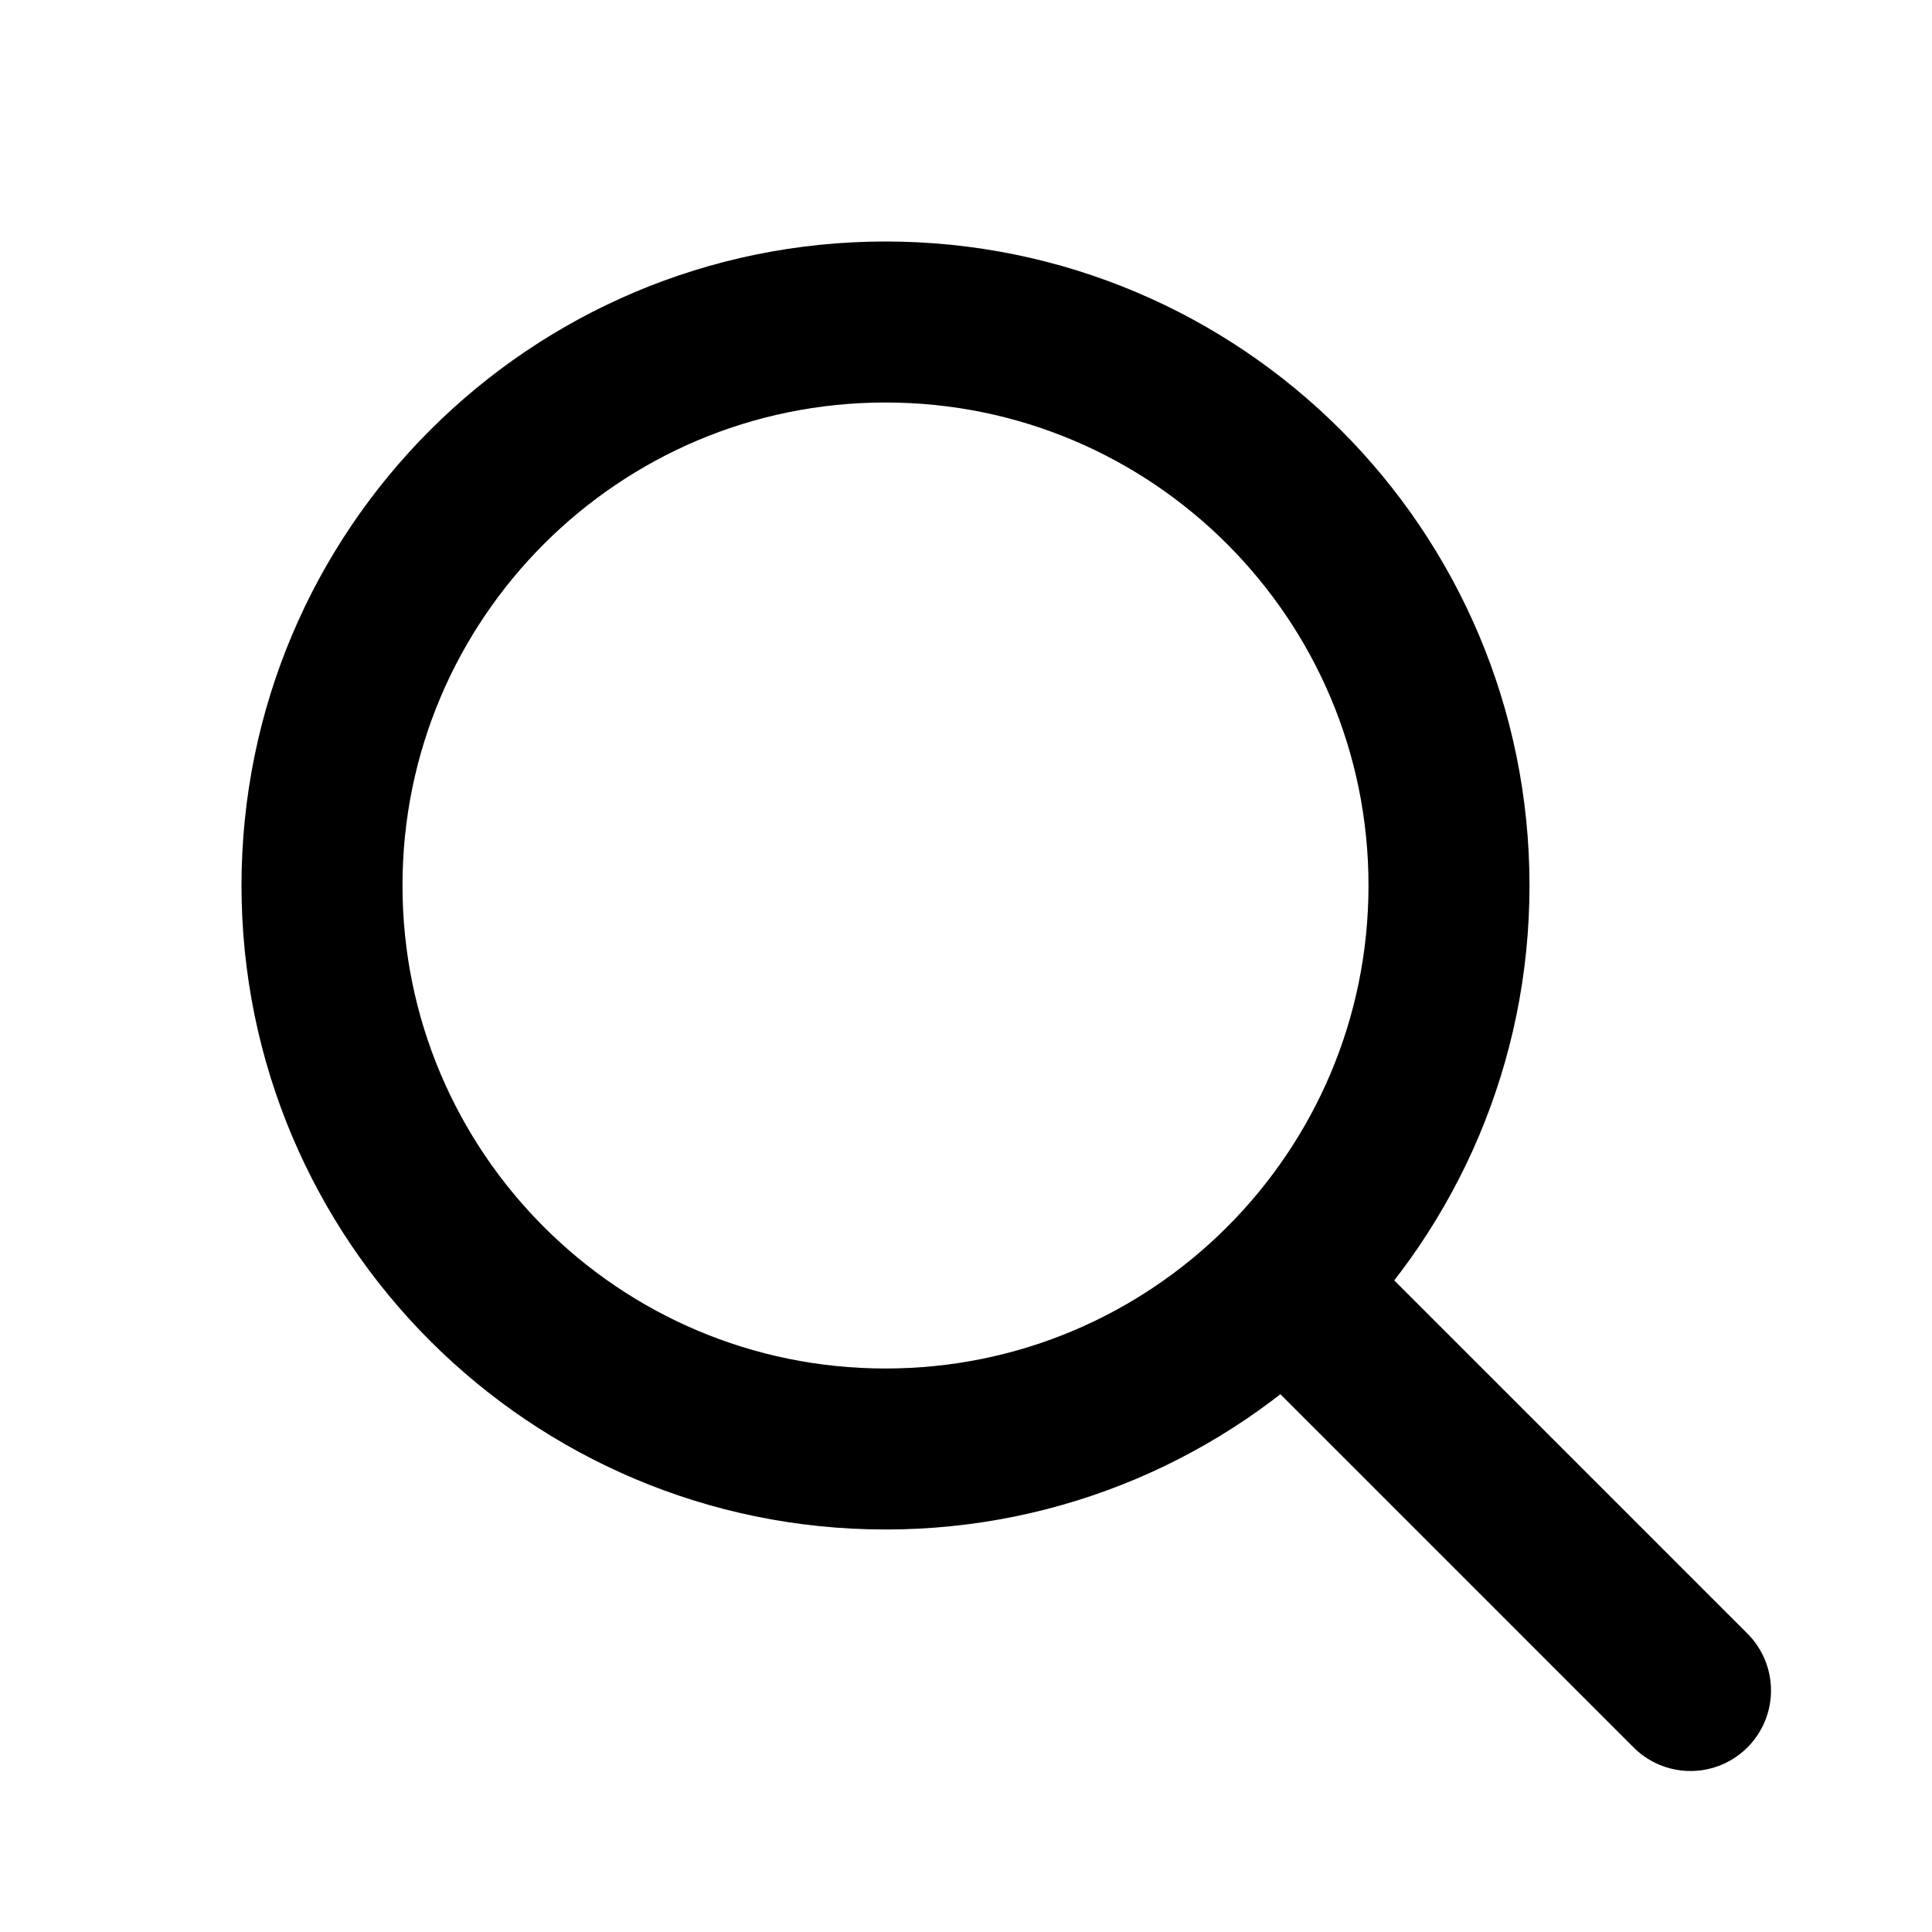
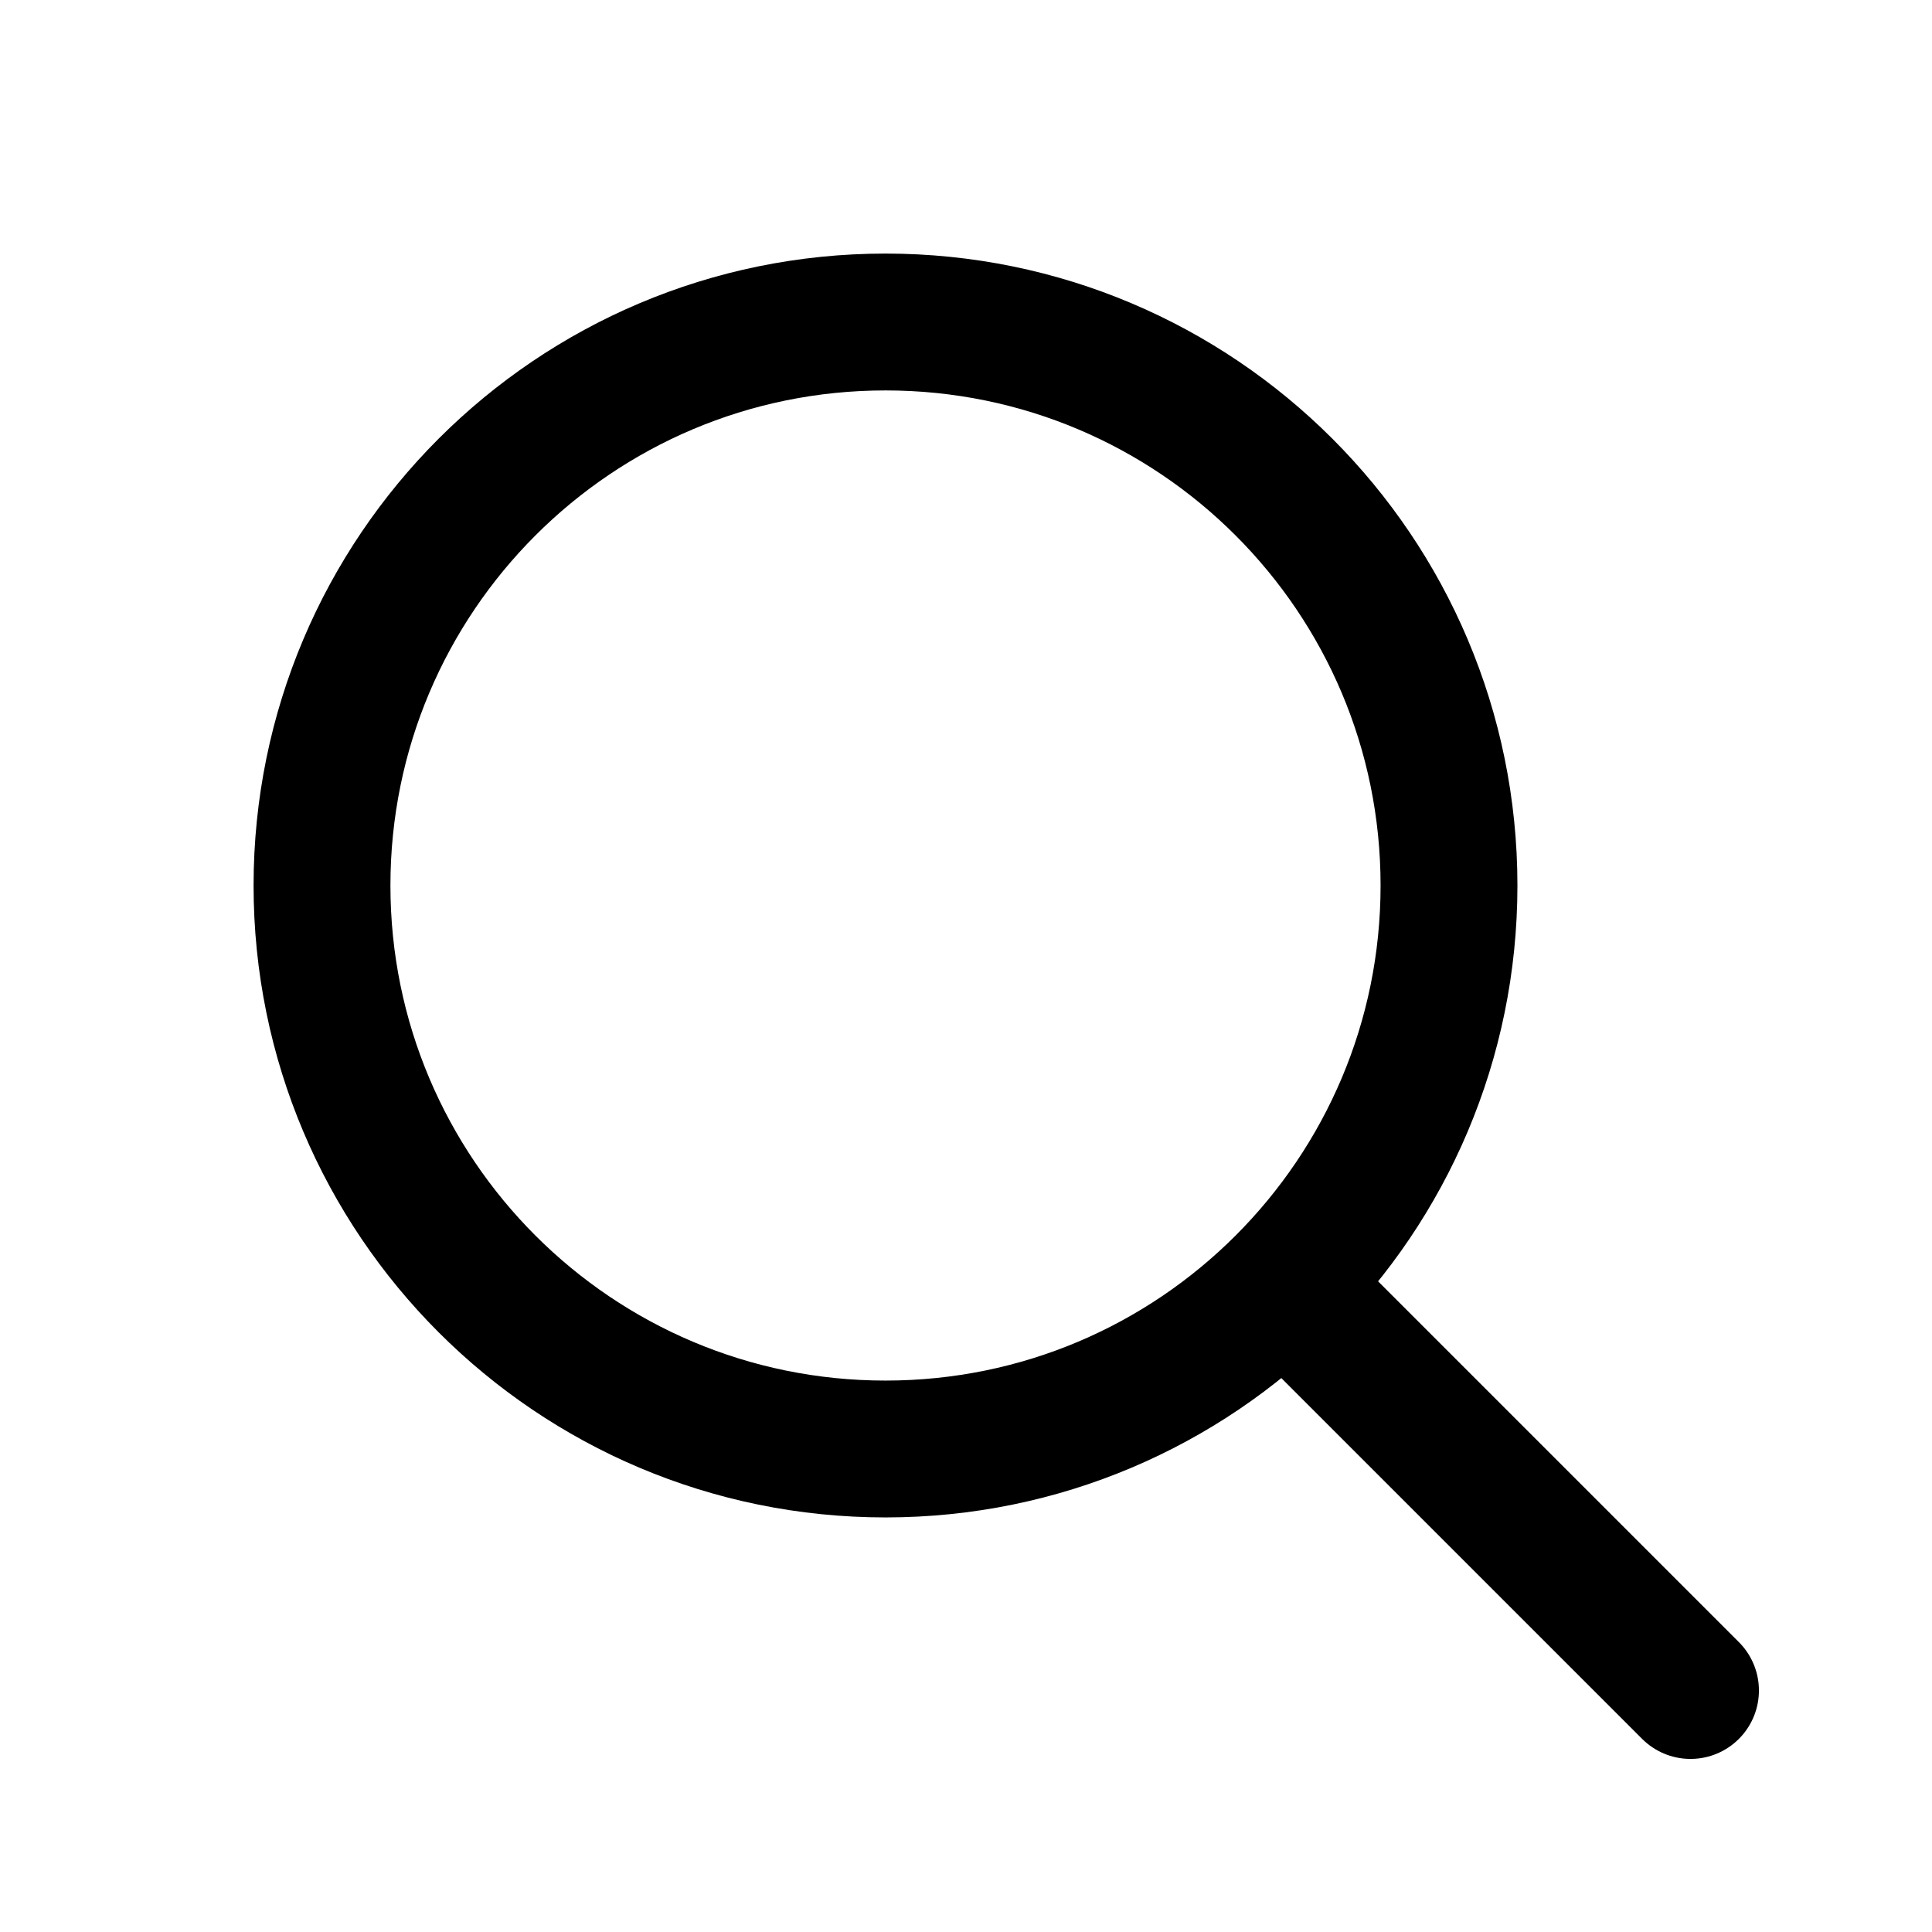
- <svg xmlns="http://www.w3.org/2000/svg" width="24" height="24" viewBox="0 0 24 24" fill="none" stroke="#000" stroke-width="2" stroke-linecap="round" stroke-linejoin="round">
+ <svg xmlns="http://www.w3.org/2000/svg" width="24" height="24" viewBox="0 0 24 24" fill="none" stroke="#000" stroke-width="1.7" stroke-linecap="round" stroke-linejoin="round">
  <circle cx="11" cy="11" r="7" />
  <path d="M16.5 16.5L21 21" />
</svg>
